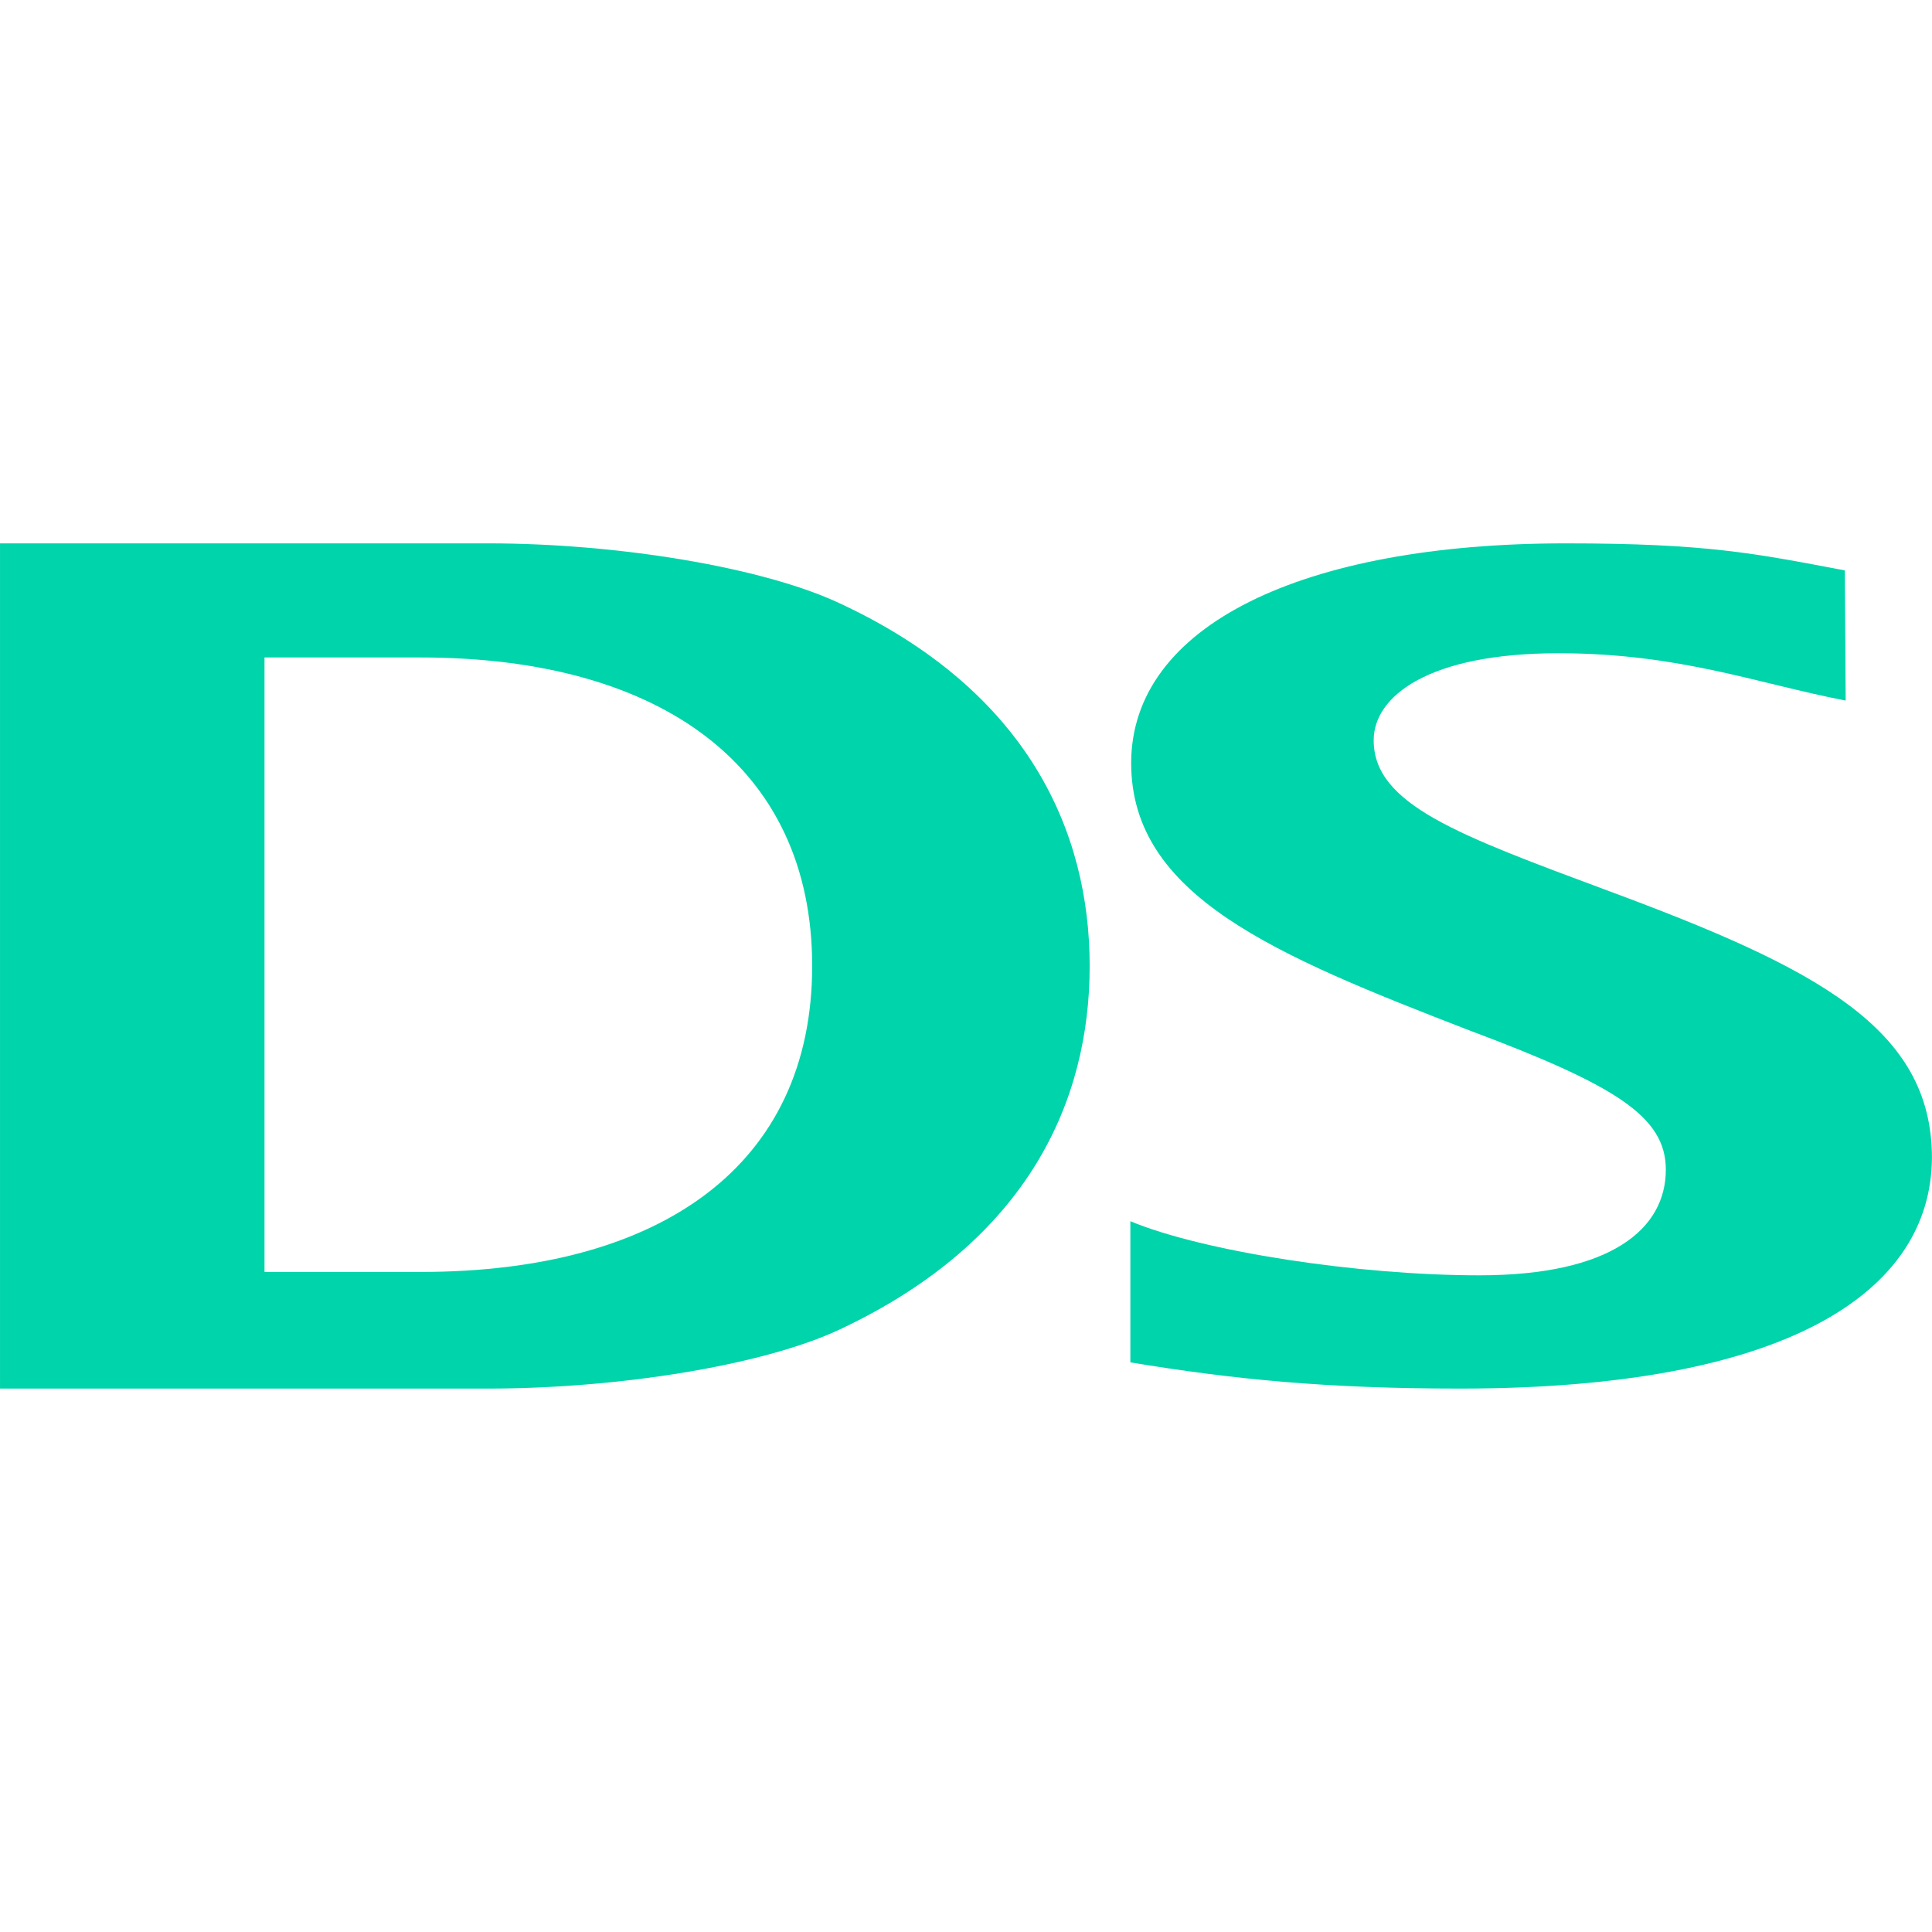
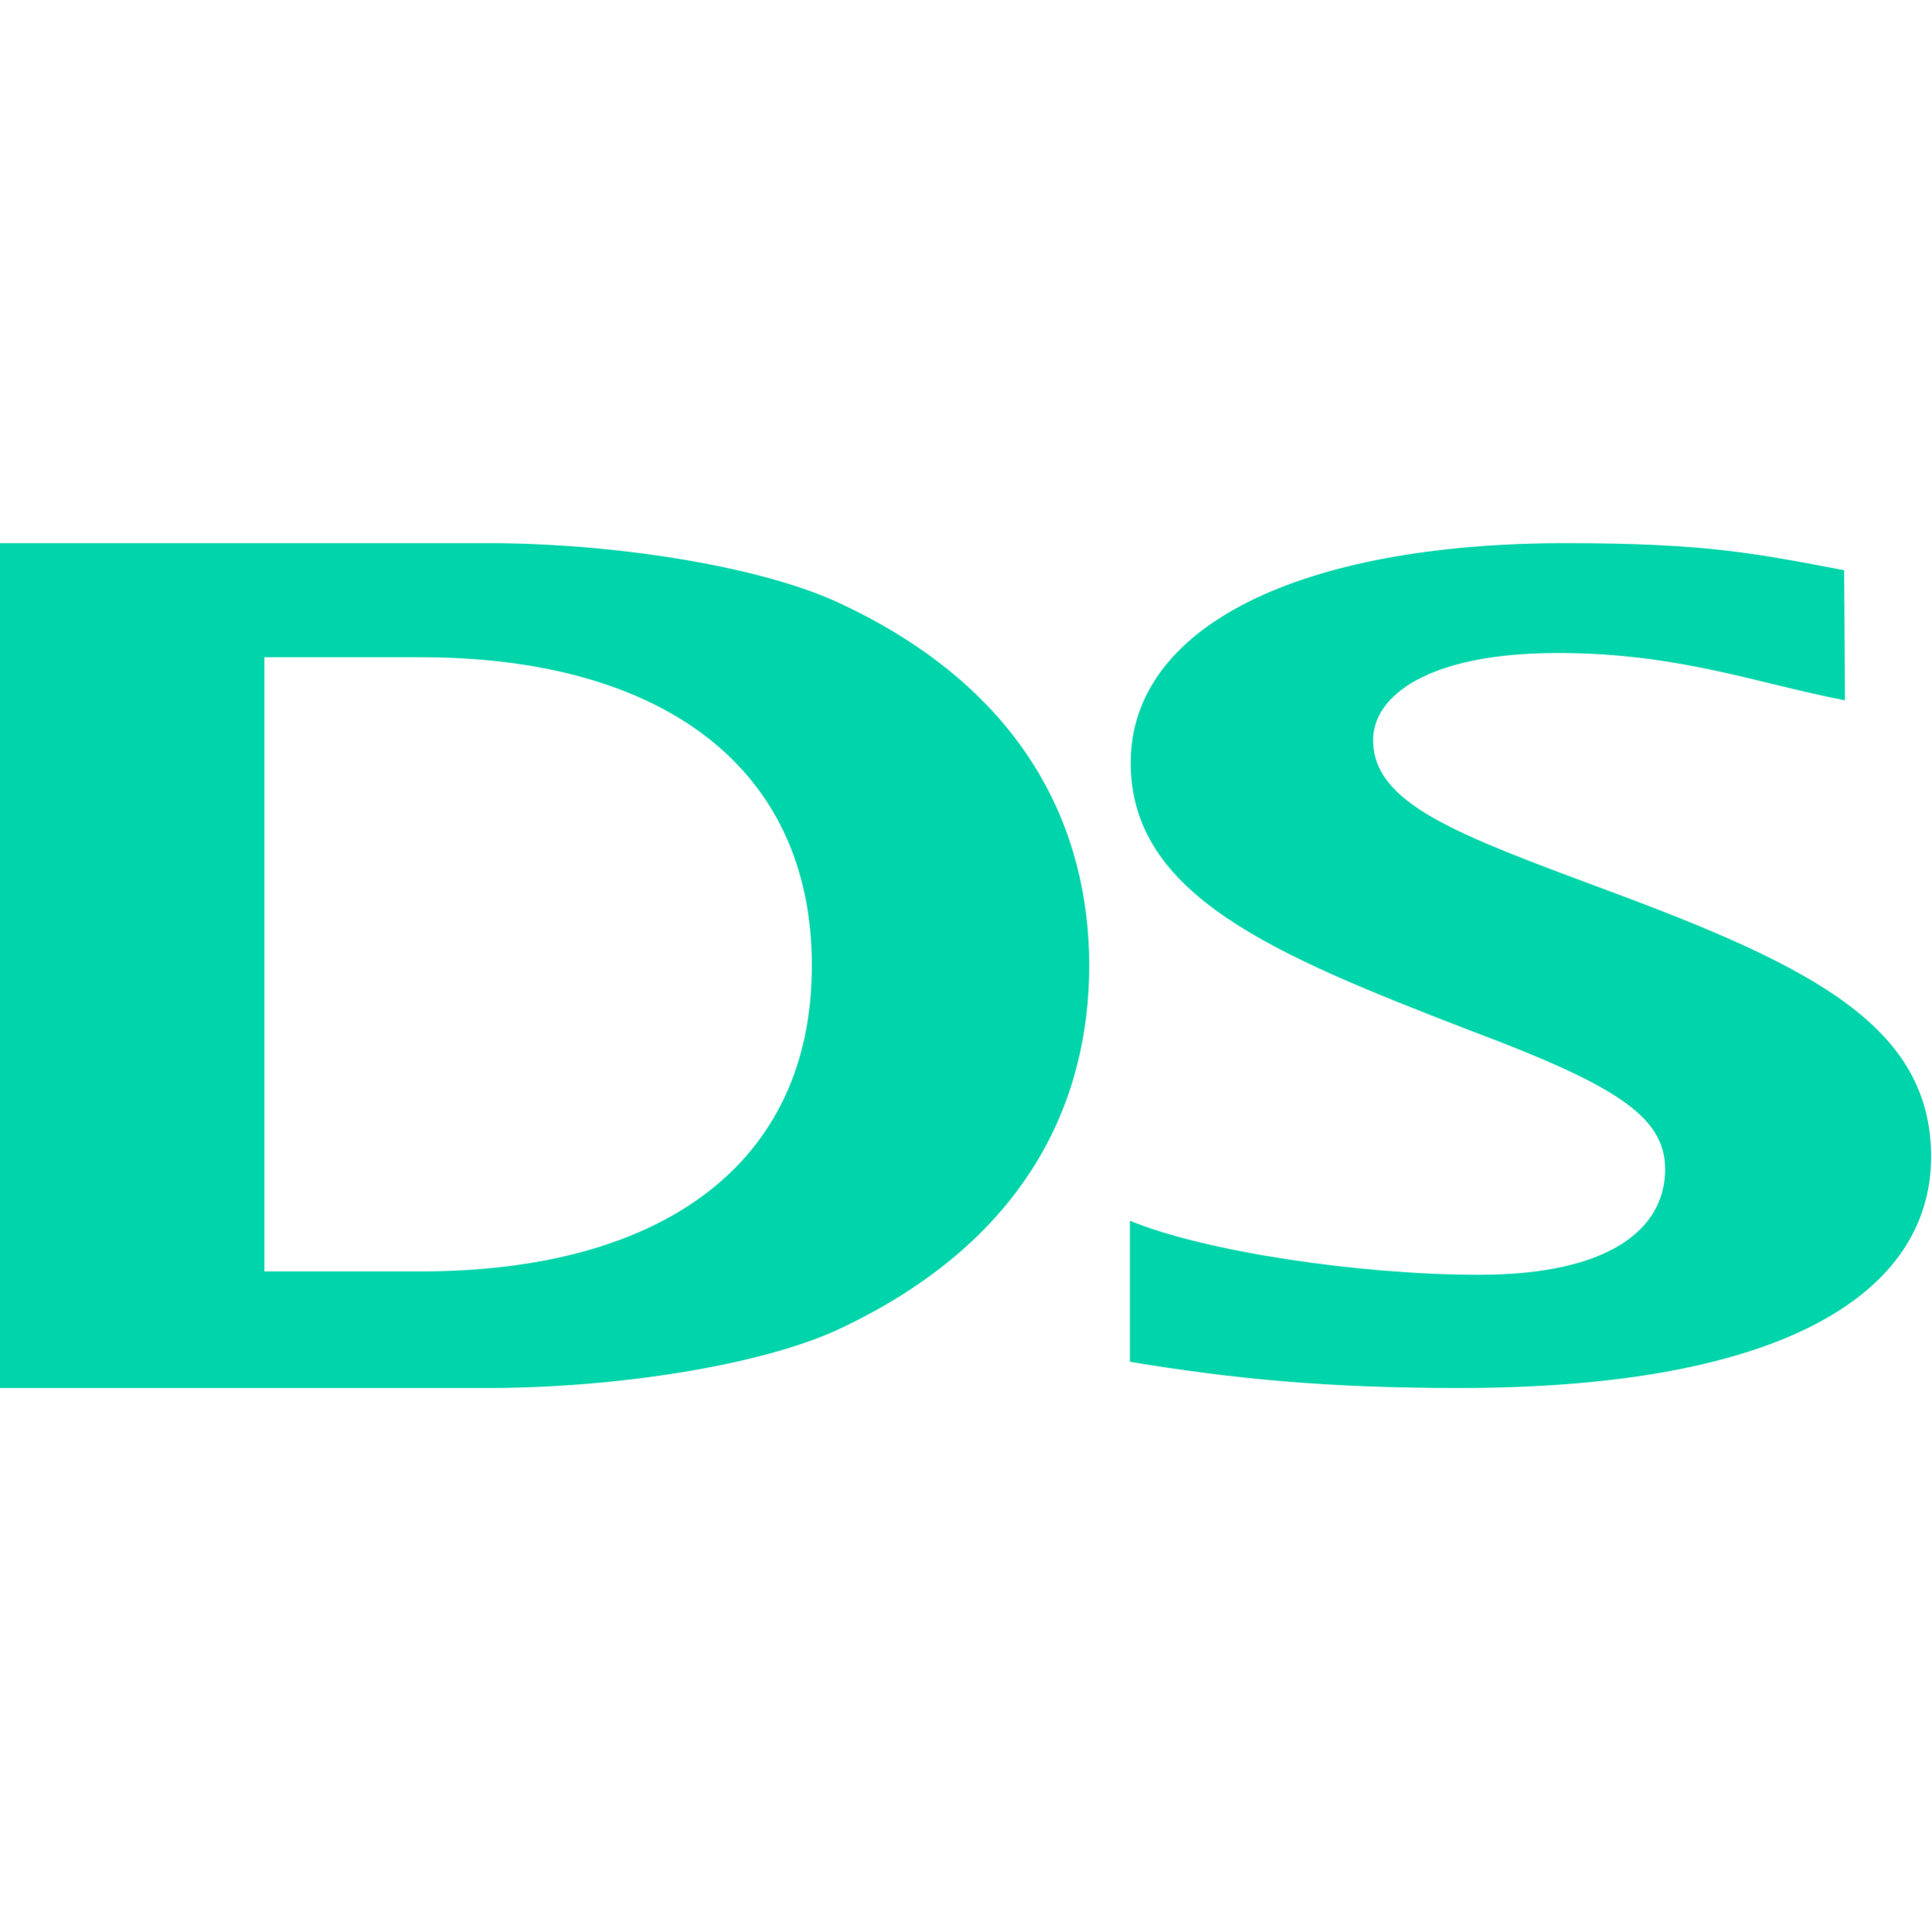
- <svg xmlns="http://www.w3.org/2000/svg" width="32" height="32" version="1.1" viewBox="0 0 8.467 8.467">
+ <svg xmlns="http://www.w3.org/2000/svg" version="1.1" viewBox="0 0 8.467 8.467">
  <g transform="matrix(.08916 0 0 .092604 5.6046 3.5345)" fill="#00d4aa" style="shape-inside:url(#rect2036);white-space:pre" aria-label="DS">
    <path d="m-21.579-9.613c-3.8-1.72-10.96-2.84-17.28-2.84h-24v40h24c6.32 0 13.48-1.08 17.28-2.8 9.28-4.2 12.28-10.84 12.28-17.2 0-6.32-3-13-12.28-17.16zm-20.6 31.64h-7.68v-29.08h7.68c11.8 0 19.24 5.16 19.24 14.6s-7.44 14.48-19.24 14.48z" />
    <path d="m-7.299 19.627v6.68c5.04 0.8 9.6 1.24 16.2 1.24 16.08 0 23.16-4.56 23.2-10.92 0-6.16-5.72-9-15.92-12.64-7.36-2.64-11.52-4.08-11.52-7.12 0-2.08 2.68-4.12 9.08-4.12 5.96 0 9.8 1.44 14.12 2.24l-0.04-6.16c-4.4-0.8-6.76-1.28-13.72-1.28-12.92 0-21.36 3.88-21.36 10.4 0 6.28 7.04 9.08 16.6 12.64 7.2 2.6 9.68 4.08 9.68 6.6 0 2.8-2.68 5-9.16 5-5.96 0-13.56-1.12-17.16-2.56z" />
  </g>
</svg>
